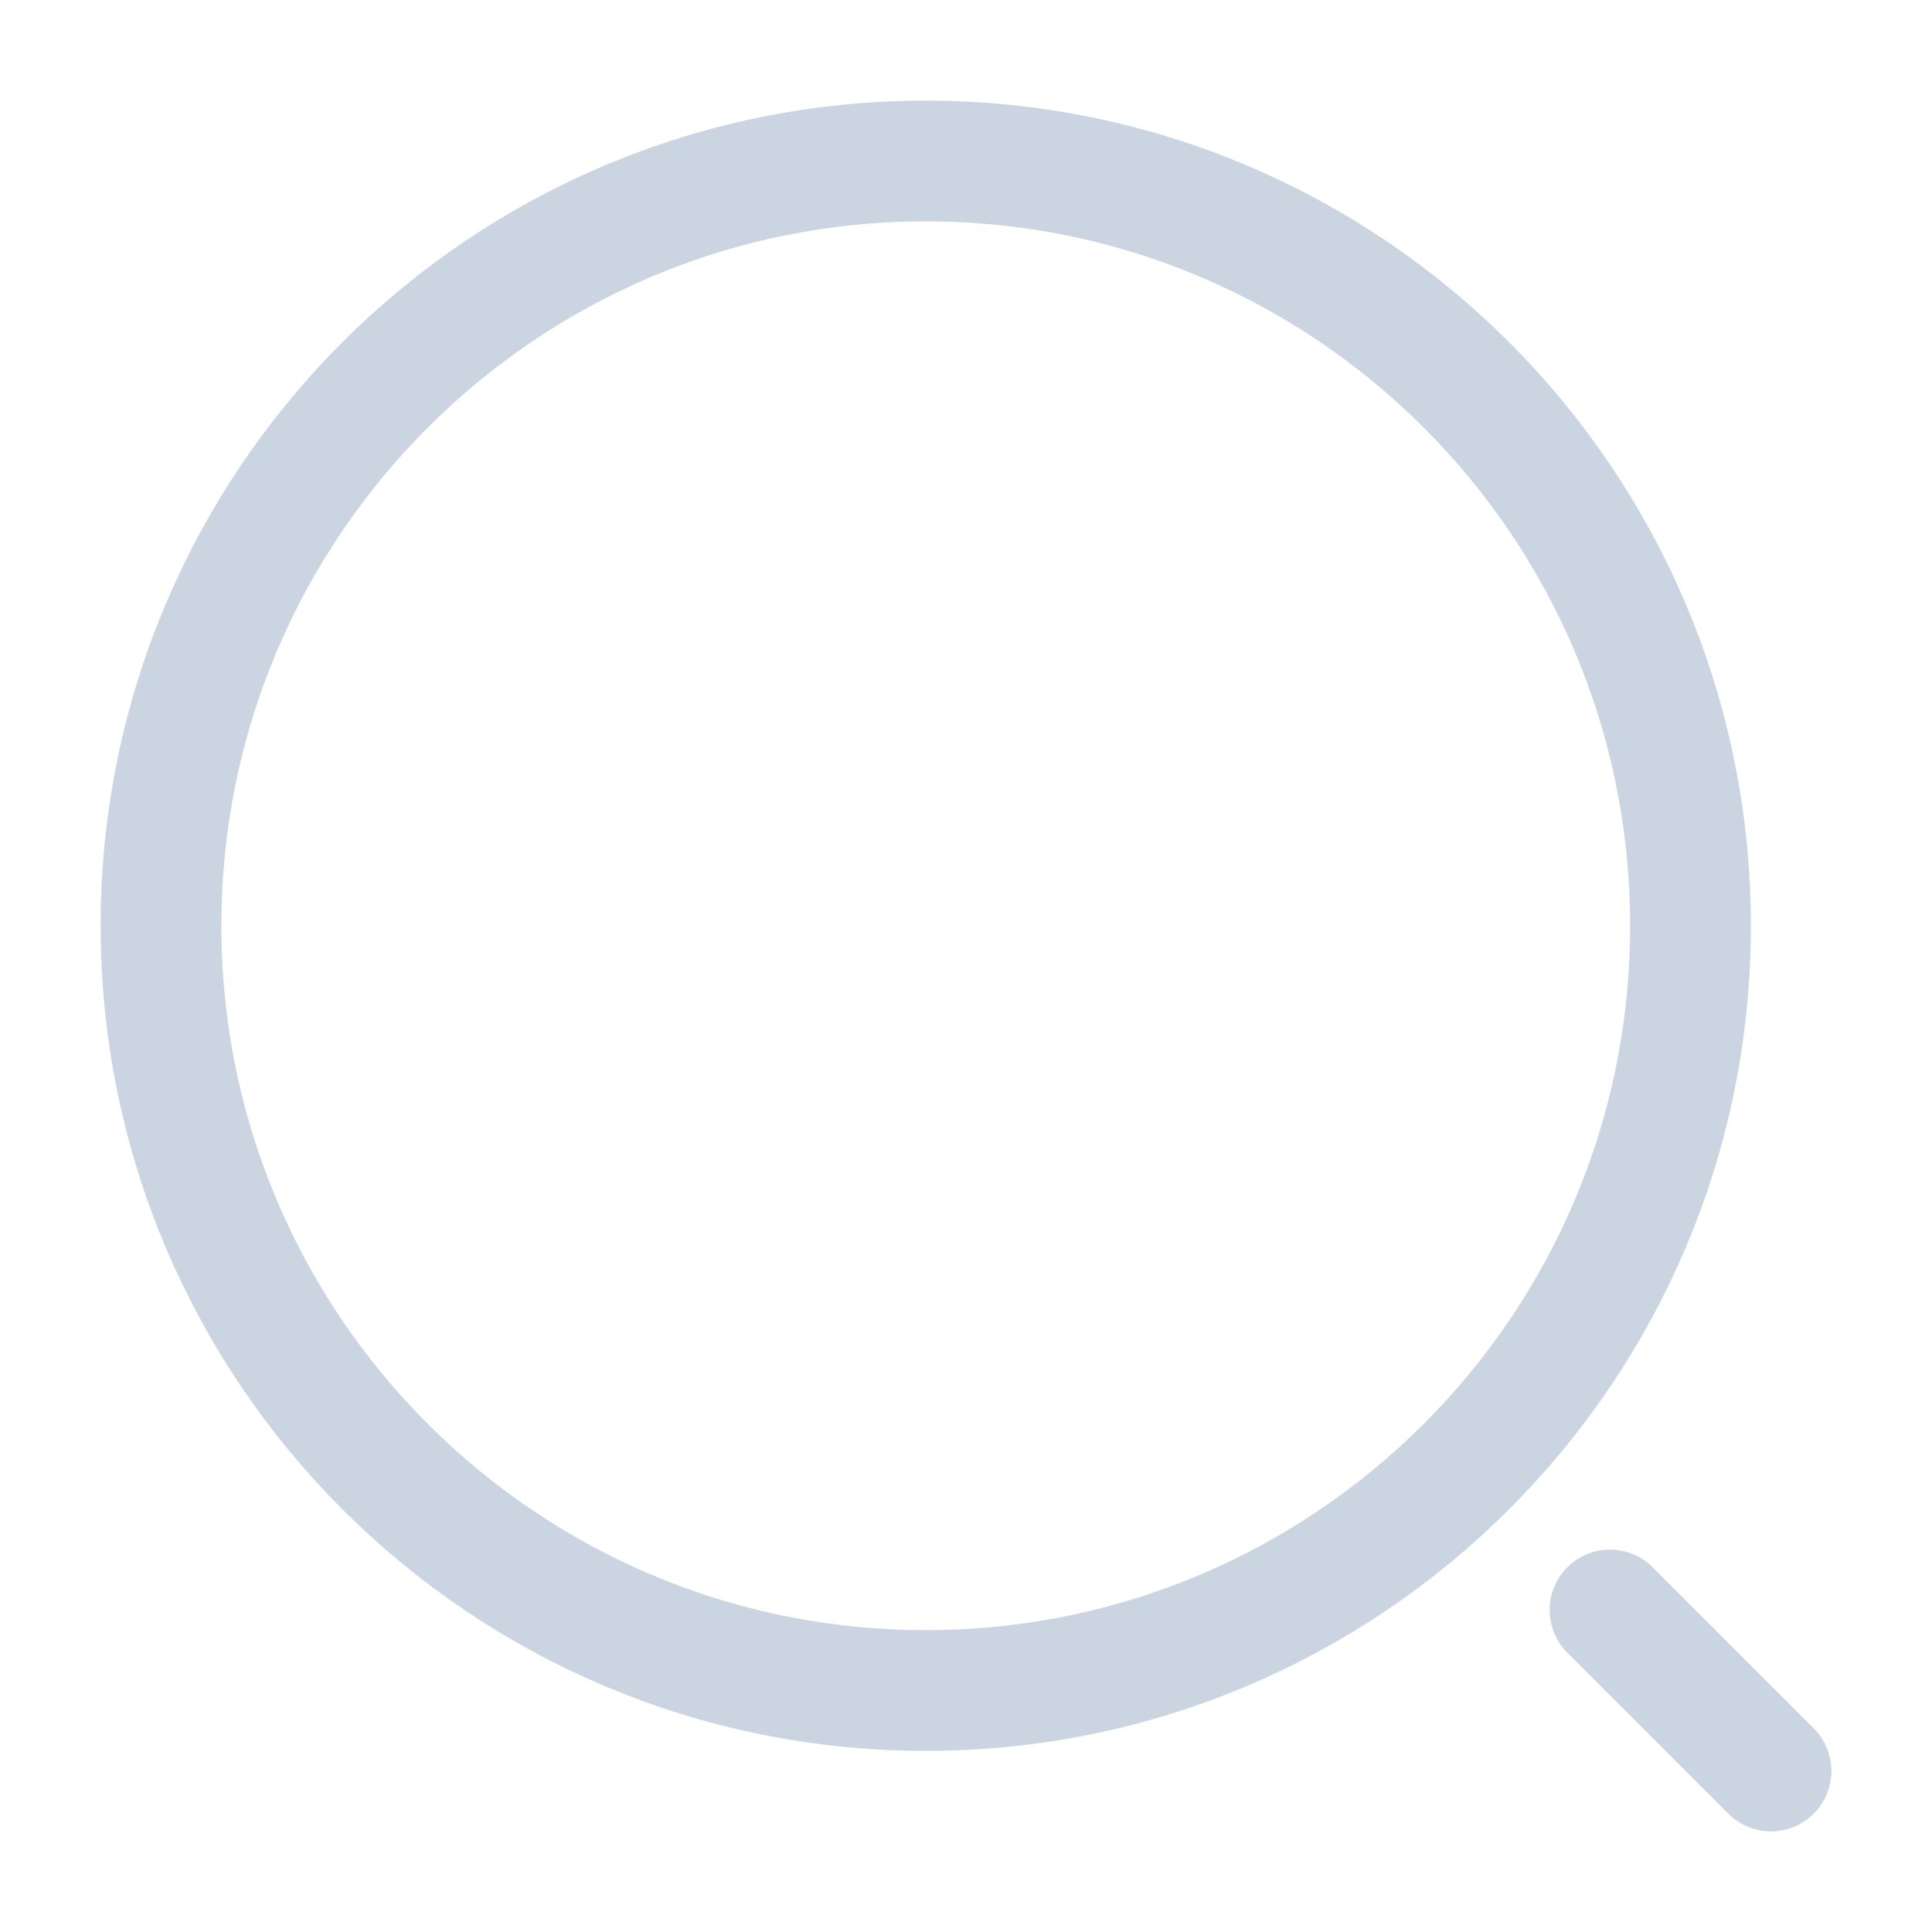
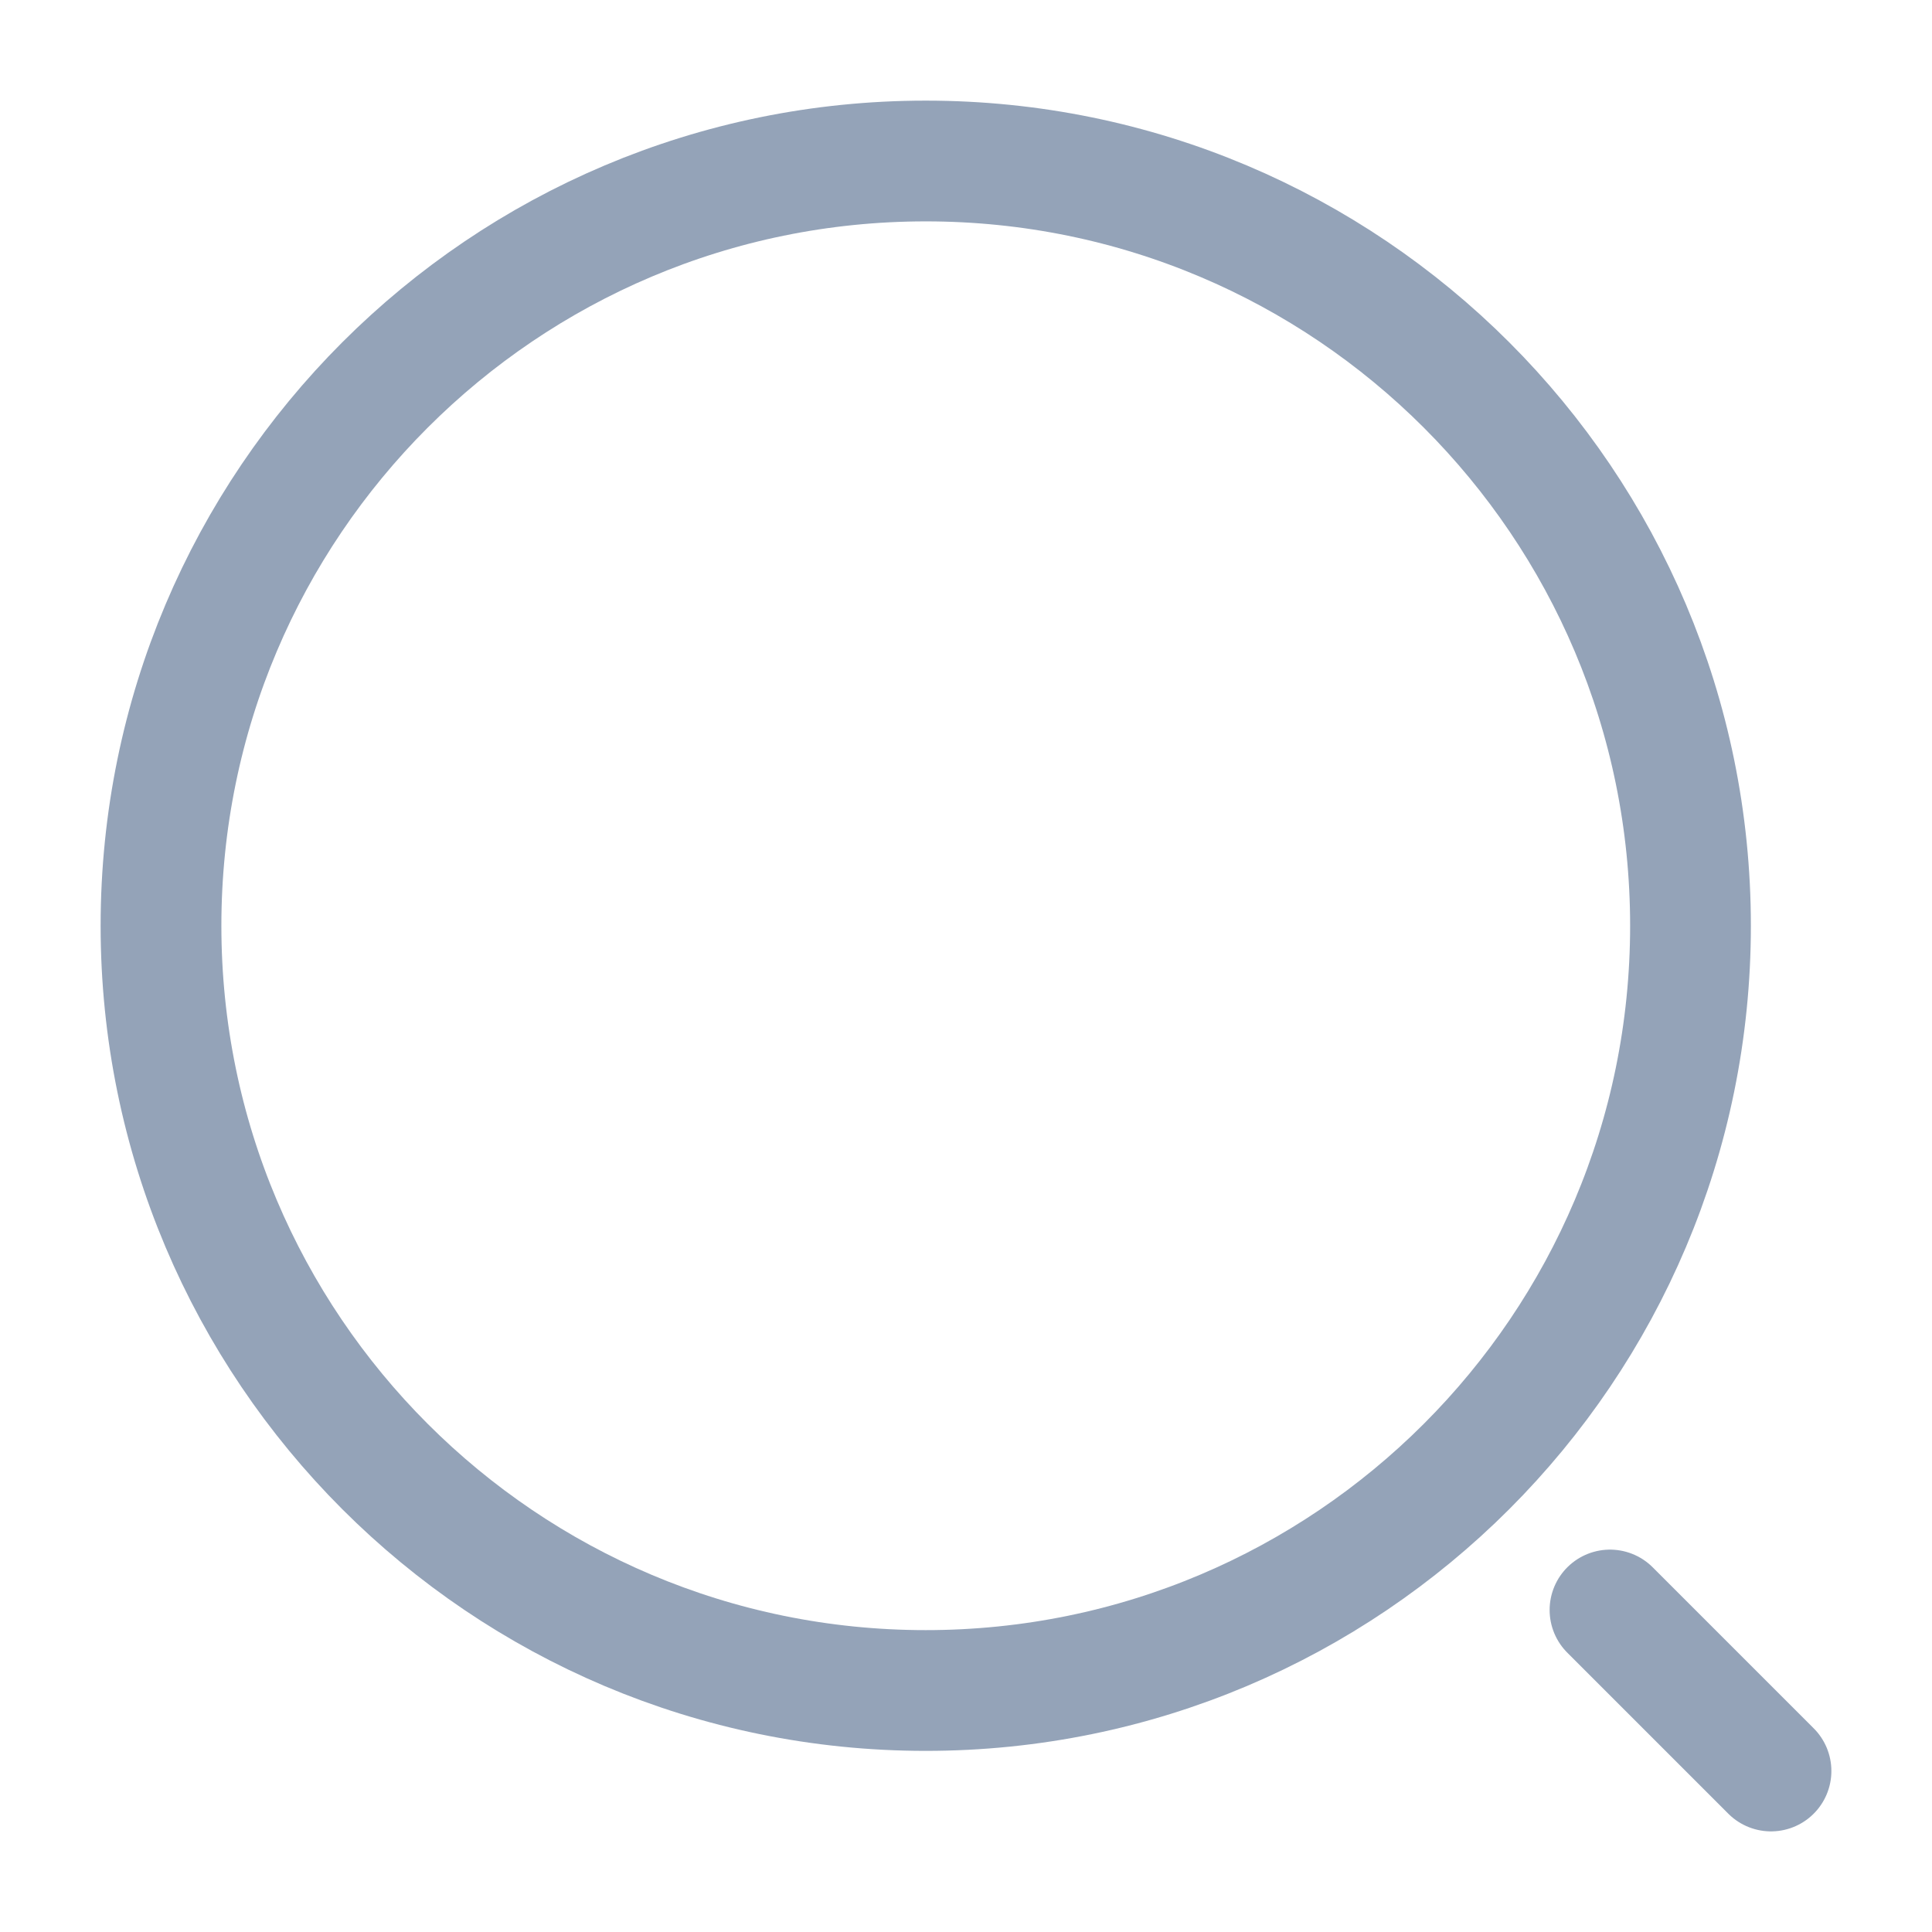
<svg xmlns="http://www.w3.org/2000/svg" width="24" height="24" viewBox="0 0 24 24" fill="none">
-   <path fill-rule="evenodd" clip-rule="evenodd" d="M11.5 21C6.253 21 2 16.747 2 11.5C2 6.253 6.253 2 11.5 2C16.747 2 21 6.253 21 11.5C21 16.747 16.747 21 11.5 21Z" stroke="#CBD5E1" stroke-width="1.5" stroke-linecap="round" stroke-linejoin="round" />
-   <path d="M22 22L20 20" stroke="#CBD5E1" stroke-width="1.5" stroke-linecap="round" stroke-linejoin="round" />
+   <path fill-rule="evenodd" clip-rule="evenodd" d="M11.5 21C6.253 21 2 16.747 2 11.5C2 6.253 6.253 2 11.5 2C16.747 2 21 6.253 21 11.5C21 16.747 16.747 21 11.5 21Z" stroke="#94A3B8" stroke-width="1.5" stroke-linecap="round" stroke-linejoin="round" />
+   <path d="M22 22L20 20" stroke="#94A3B8" stroke-width="1.5" stroke-linecap="round" stroke-linejoin="round" />
</svg>
